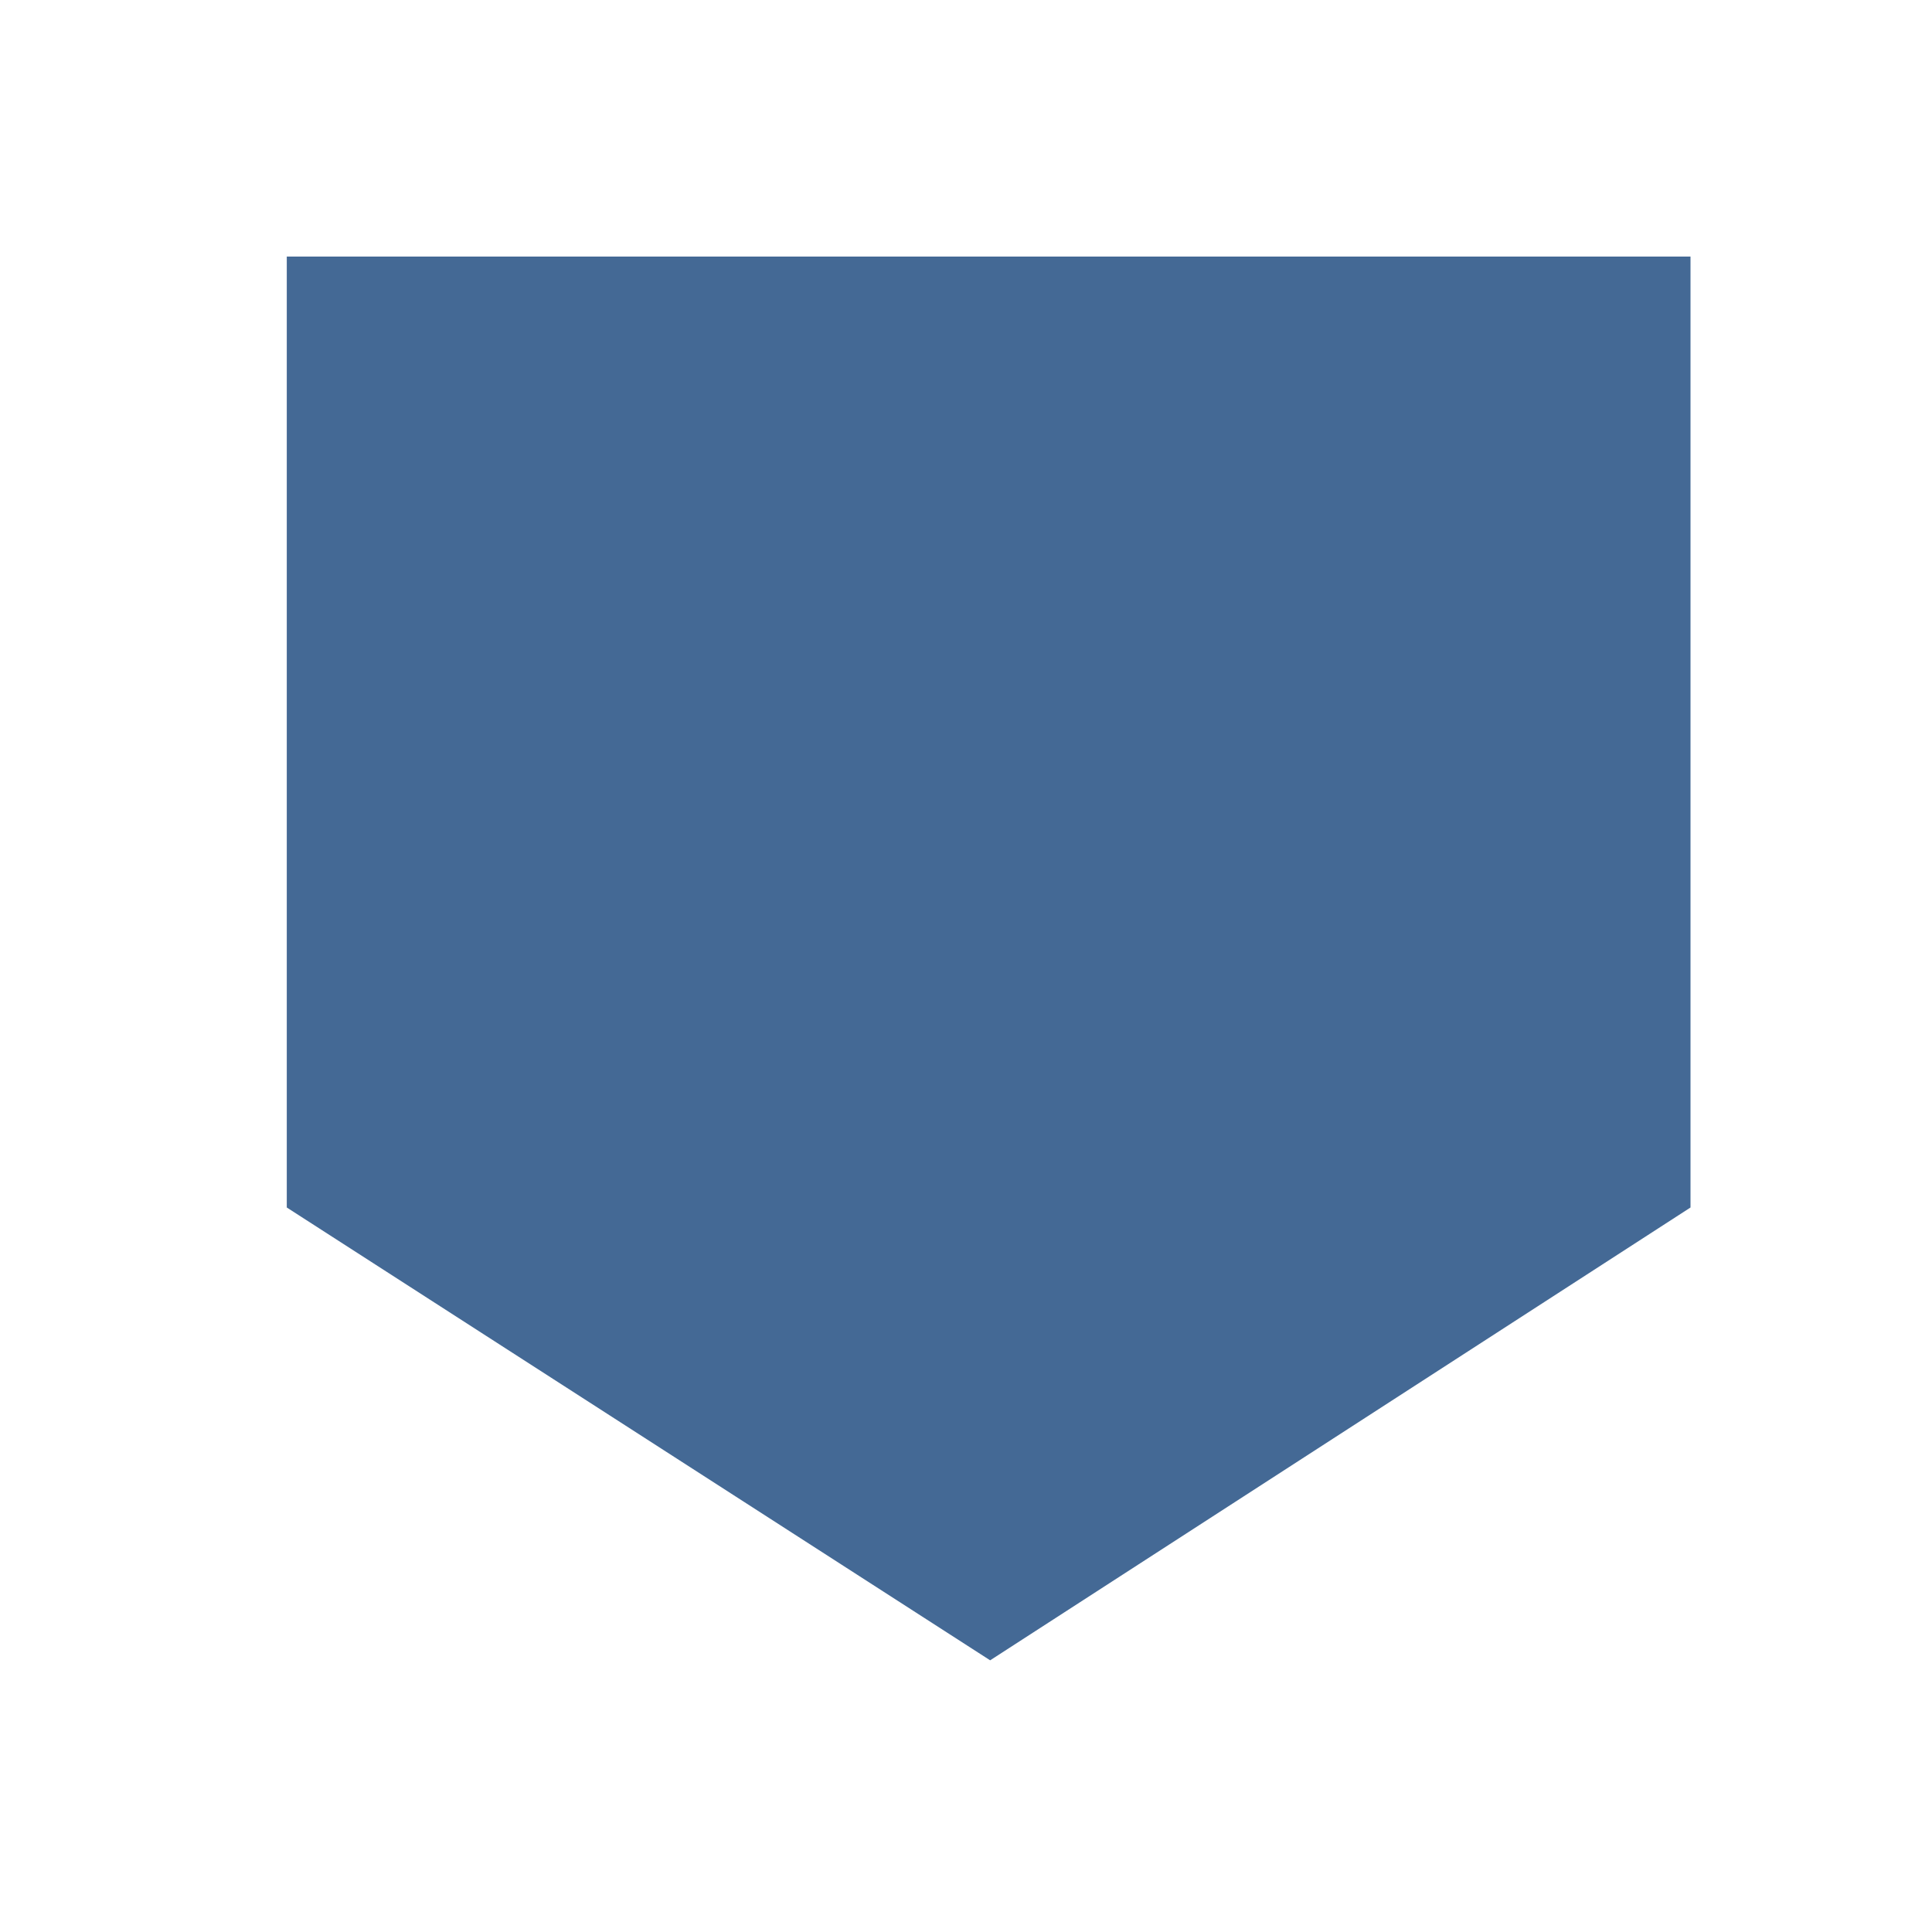
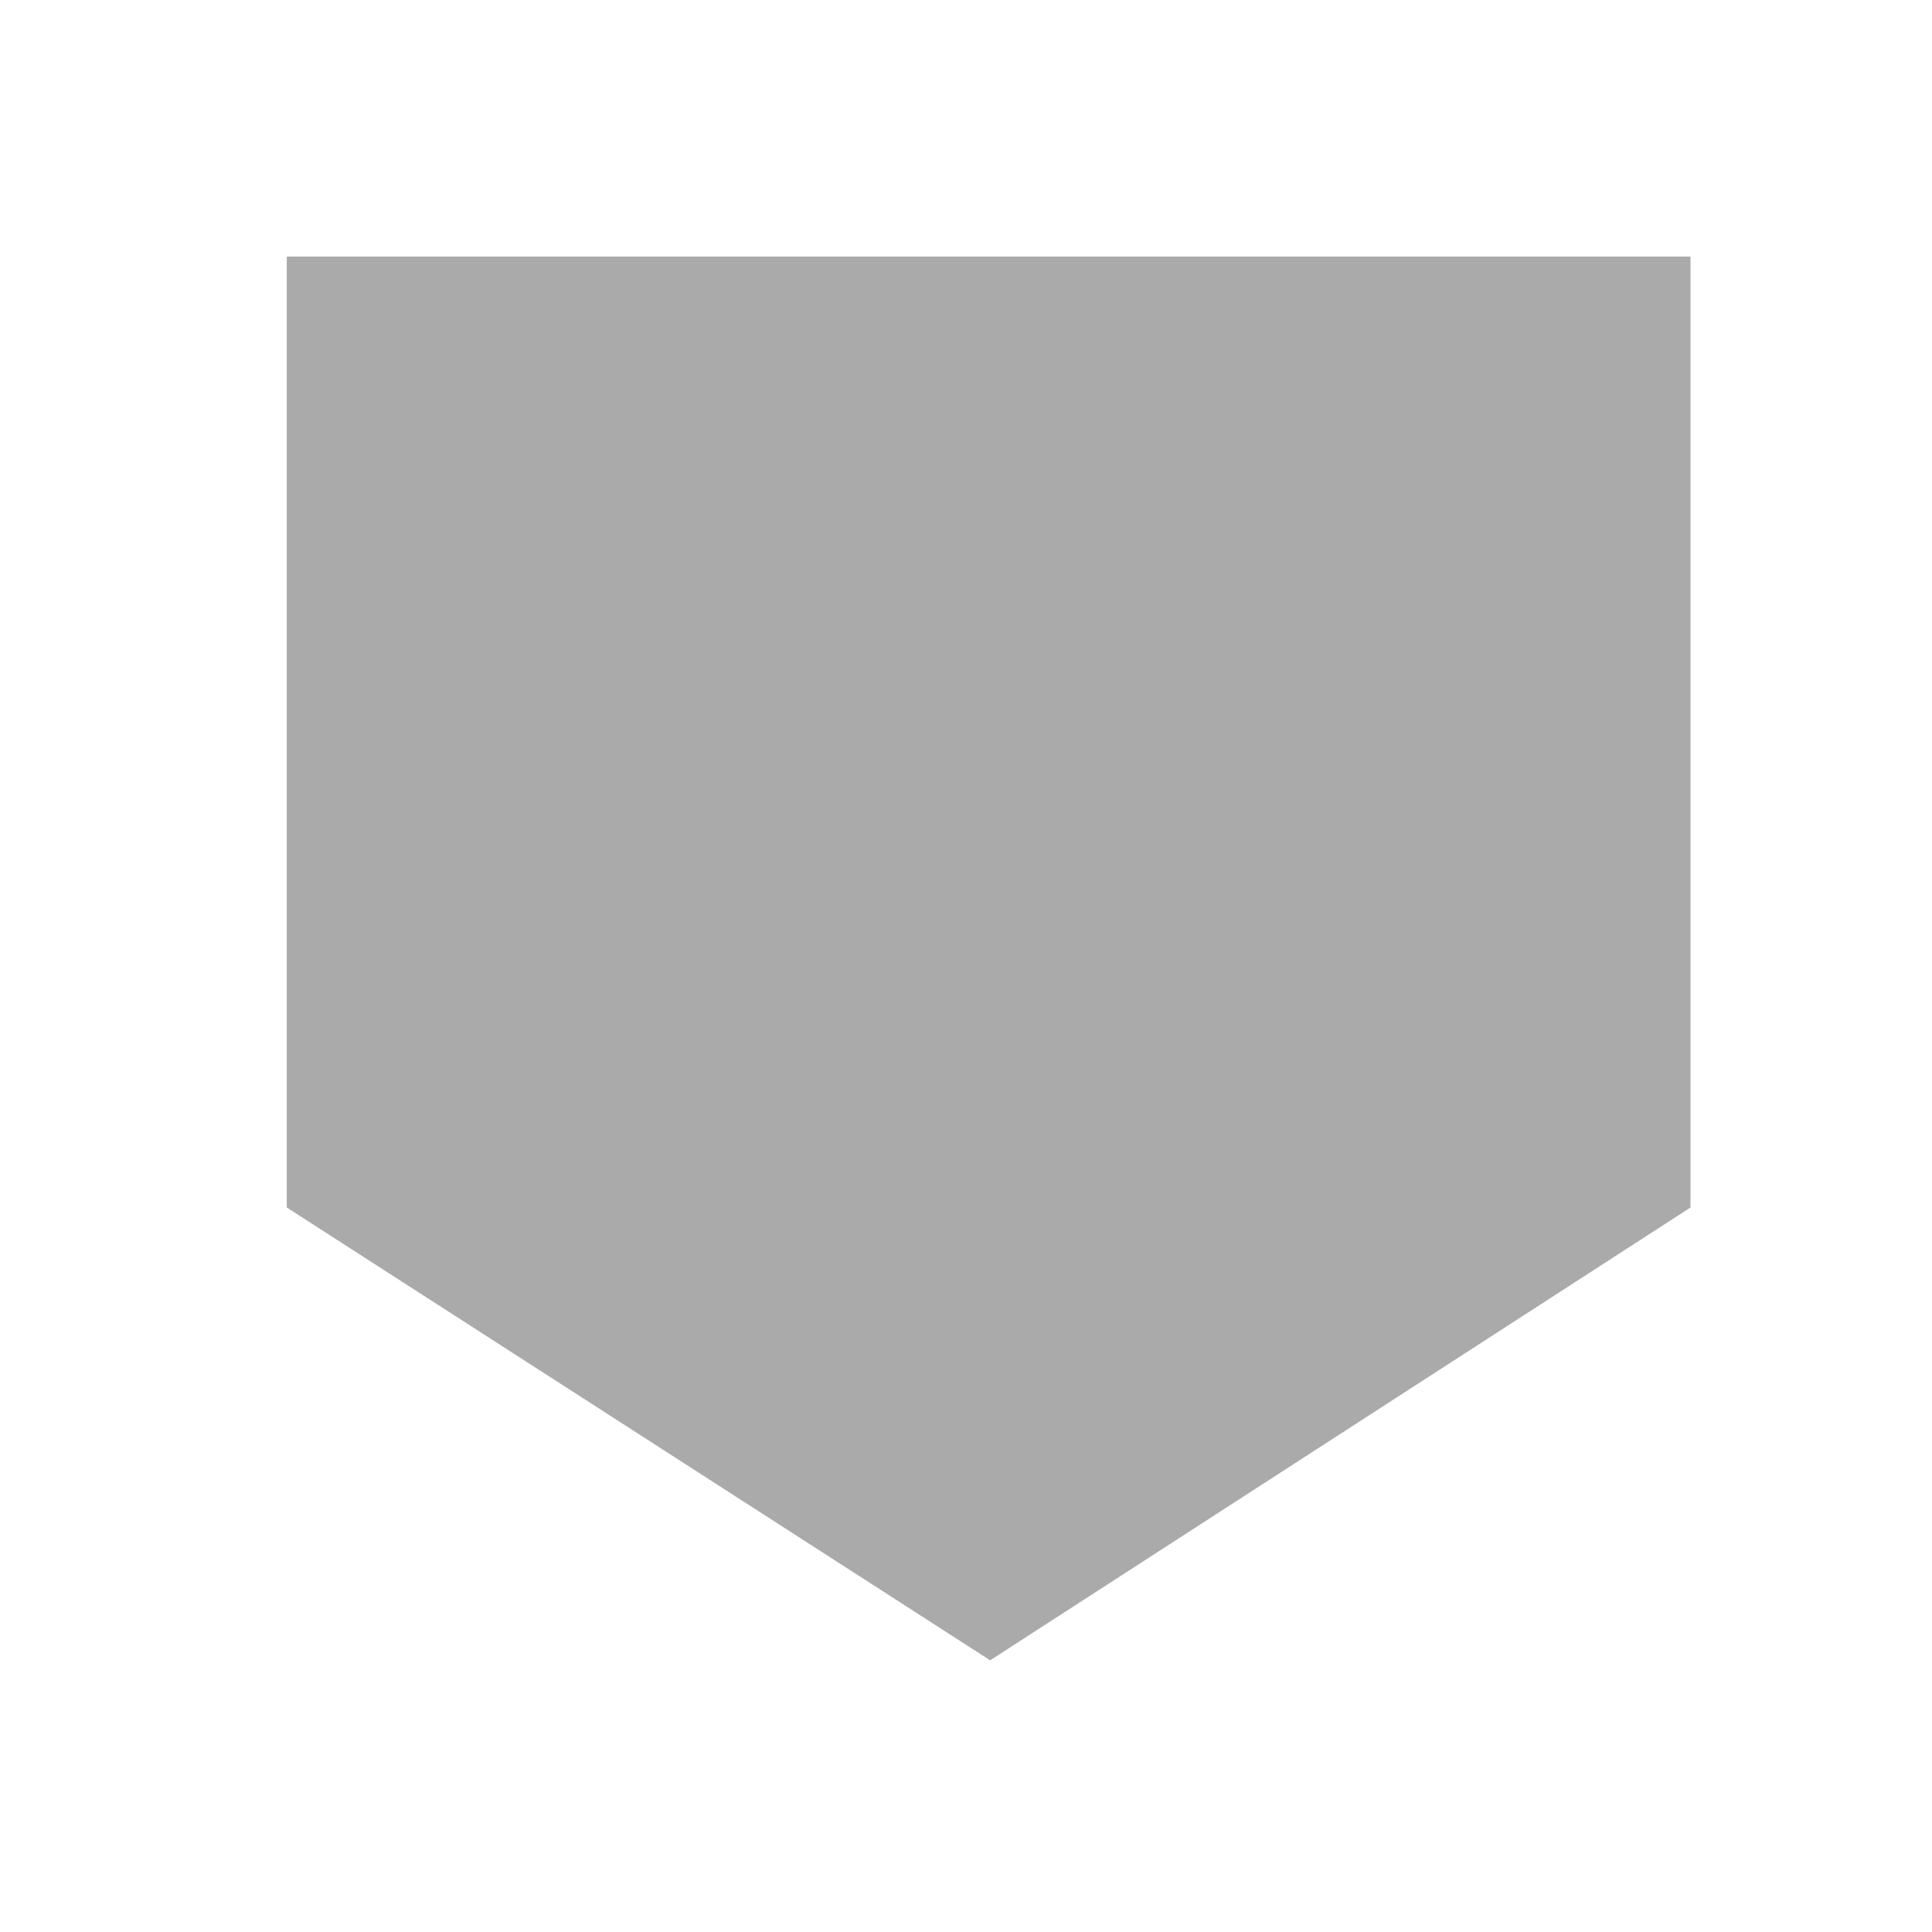
<svg xmlns="http://www.w3.org/2000/svg" version="1.1" id="Layer_1" x="0px" y="0px" viewBox="0 0 64 64" style="enable-background:new 0 0 64 64;" xml:space="preserve">
  <style type="text/css">
	.st0{fill-rule:evenodd;clip-rule:evenodd;}
-         .st0{fill:#446995;}
+         .st0{fill:#aaa;}
</style>
  <path class="st0" d="M9.5,8.5H56V40L32.8,55L9.5,40V8.5z" />
</svg>
